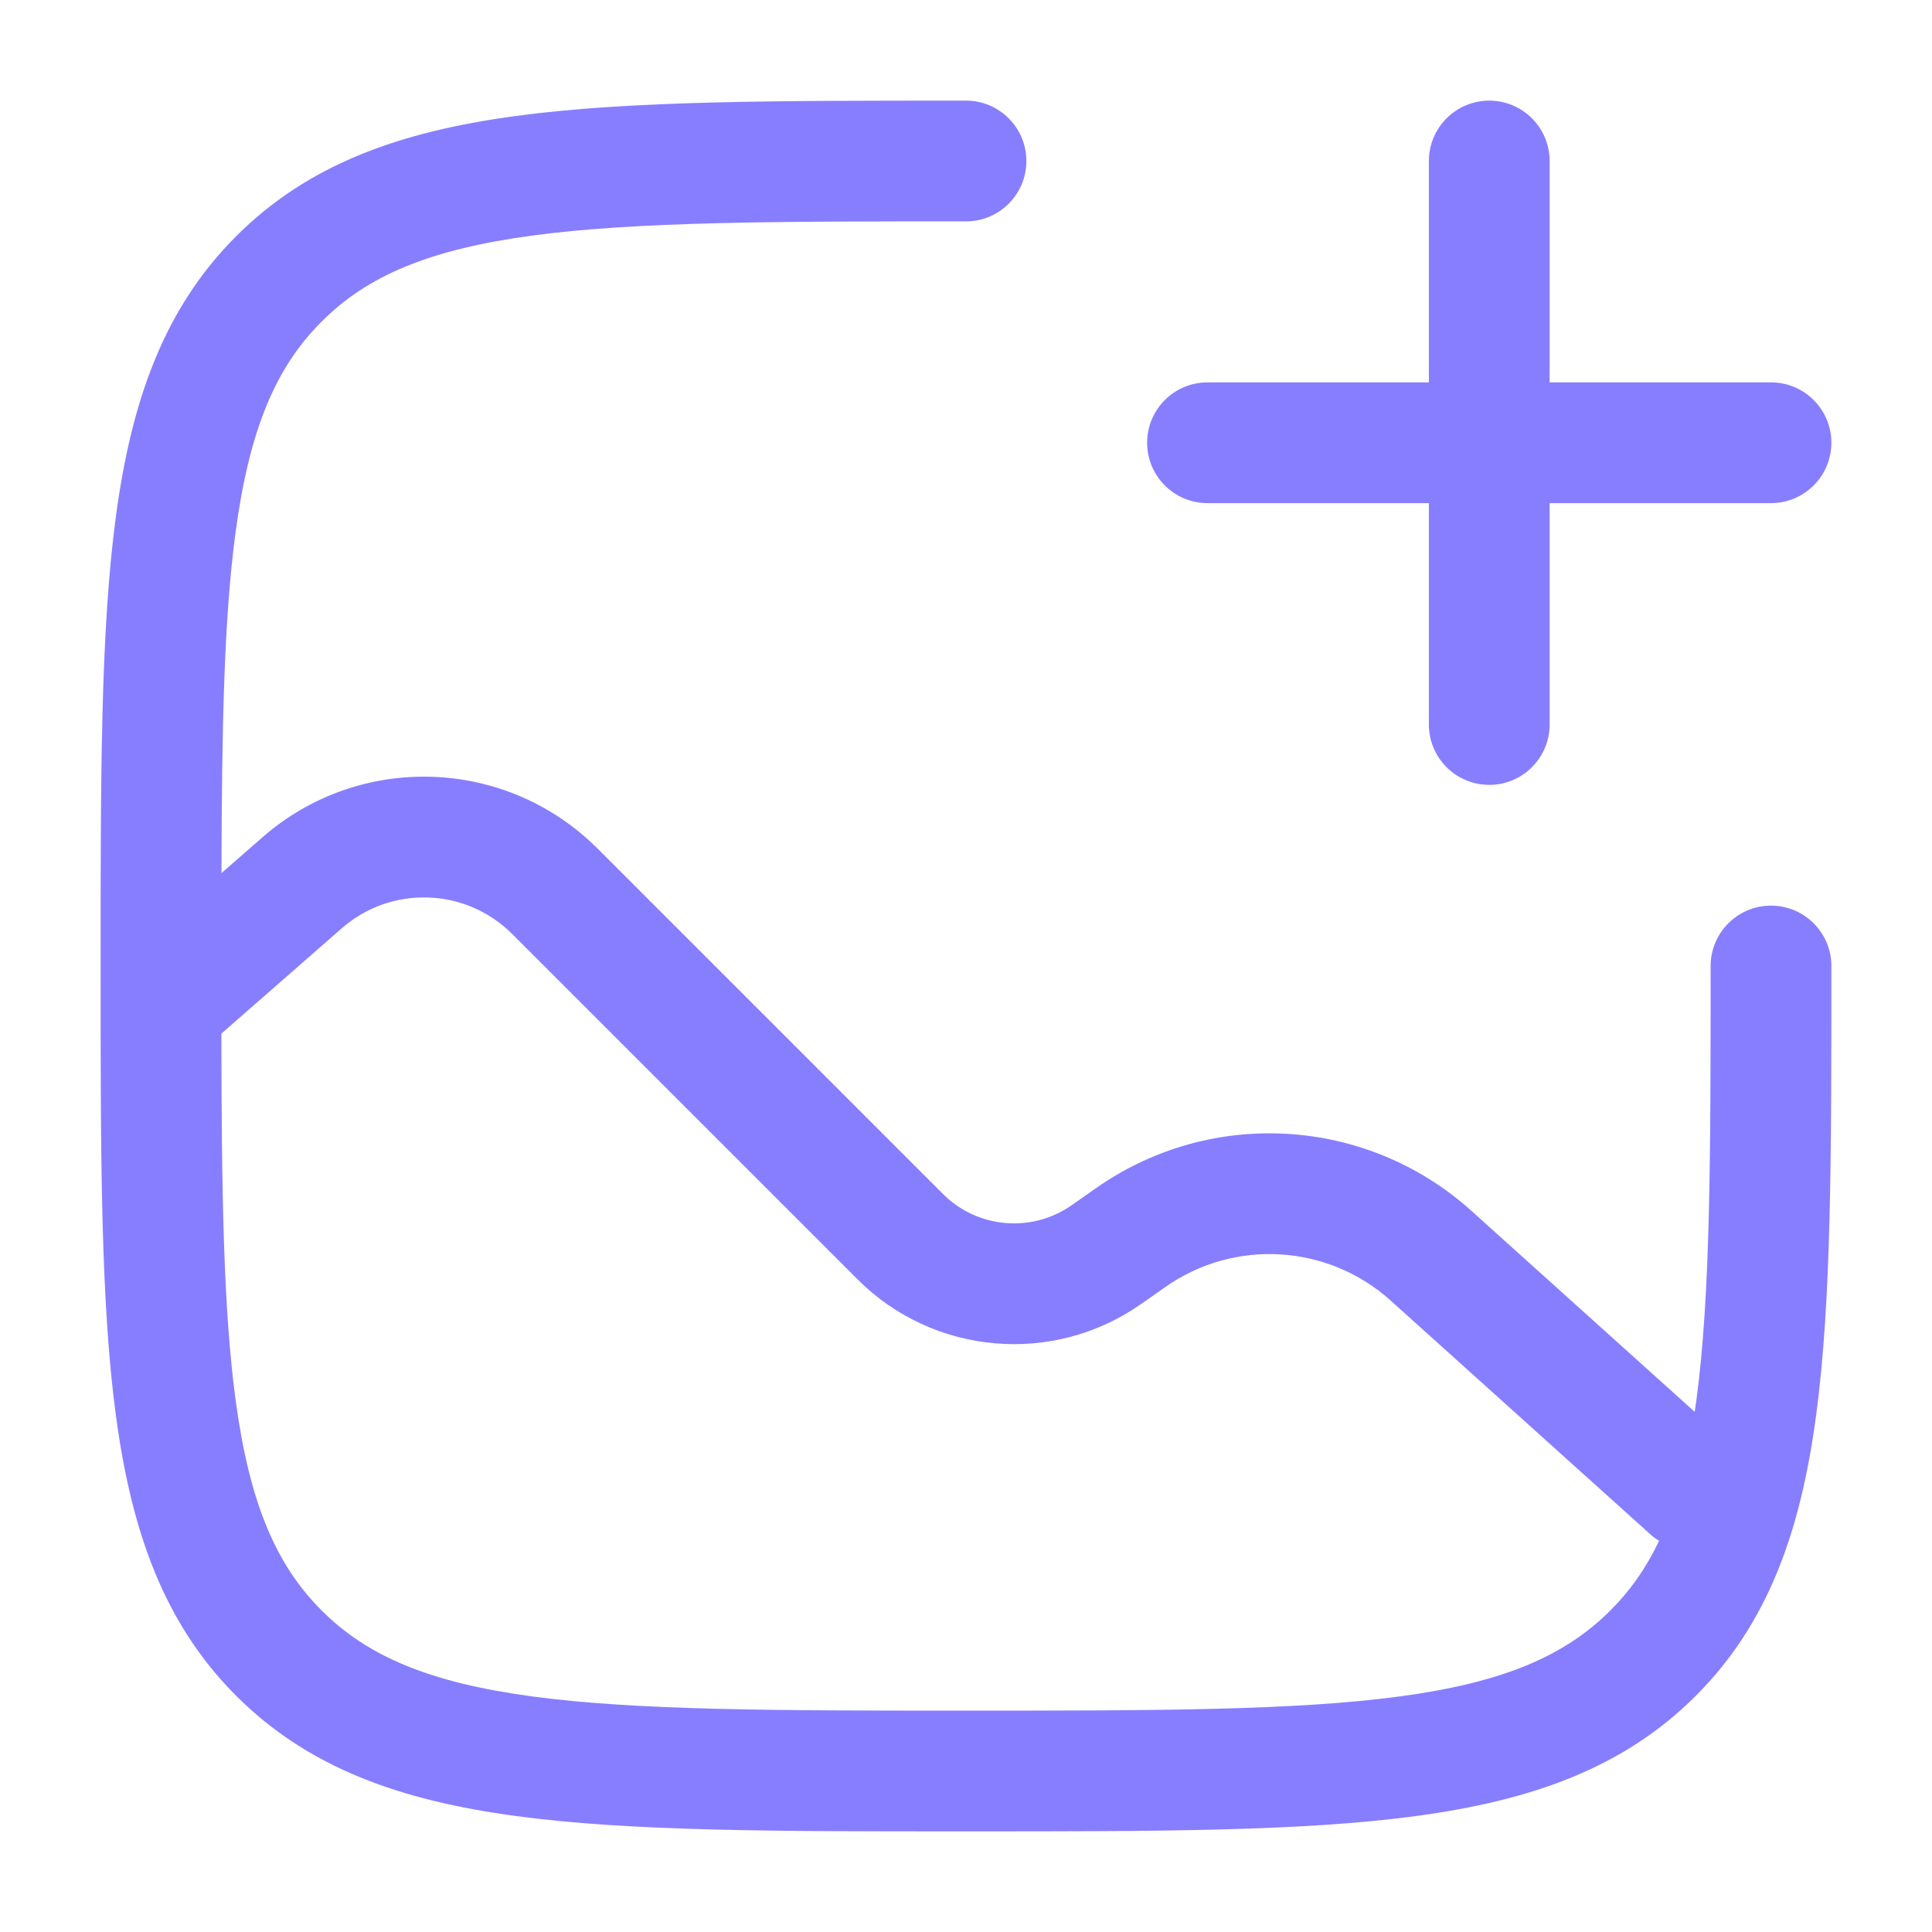
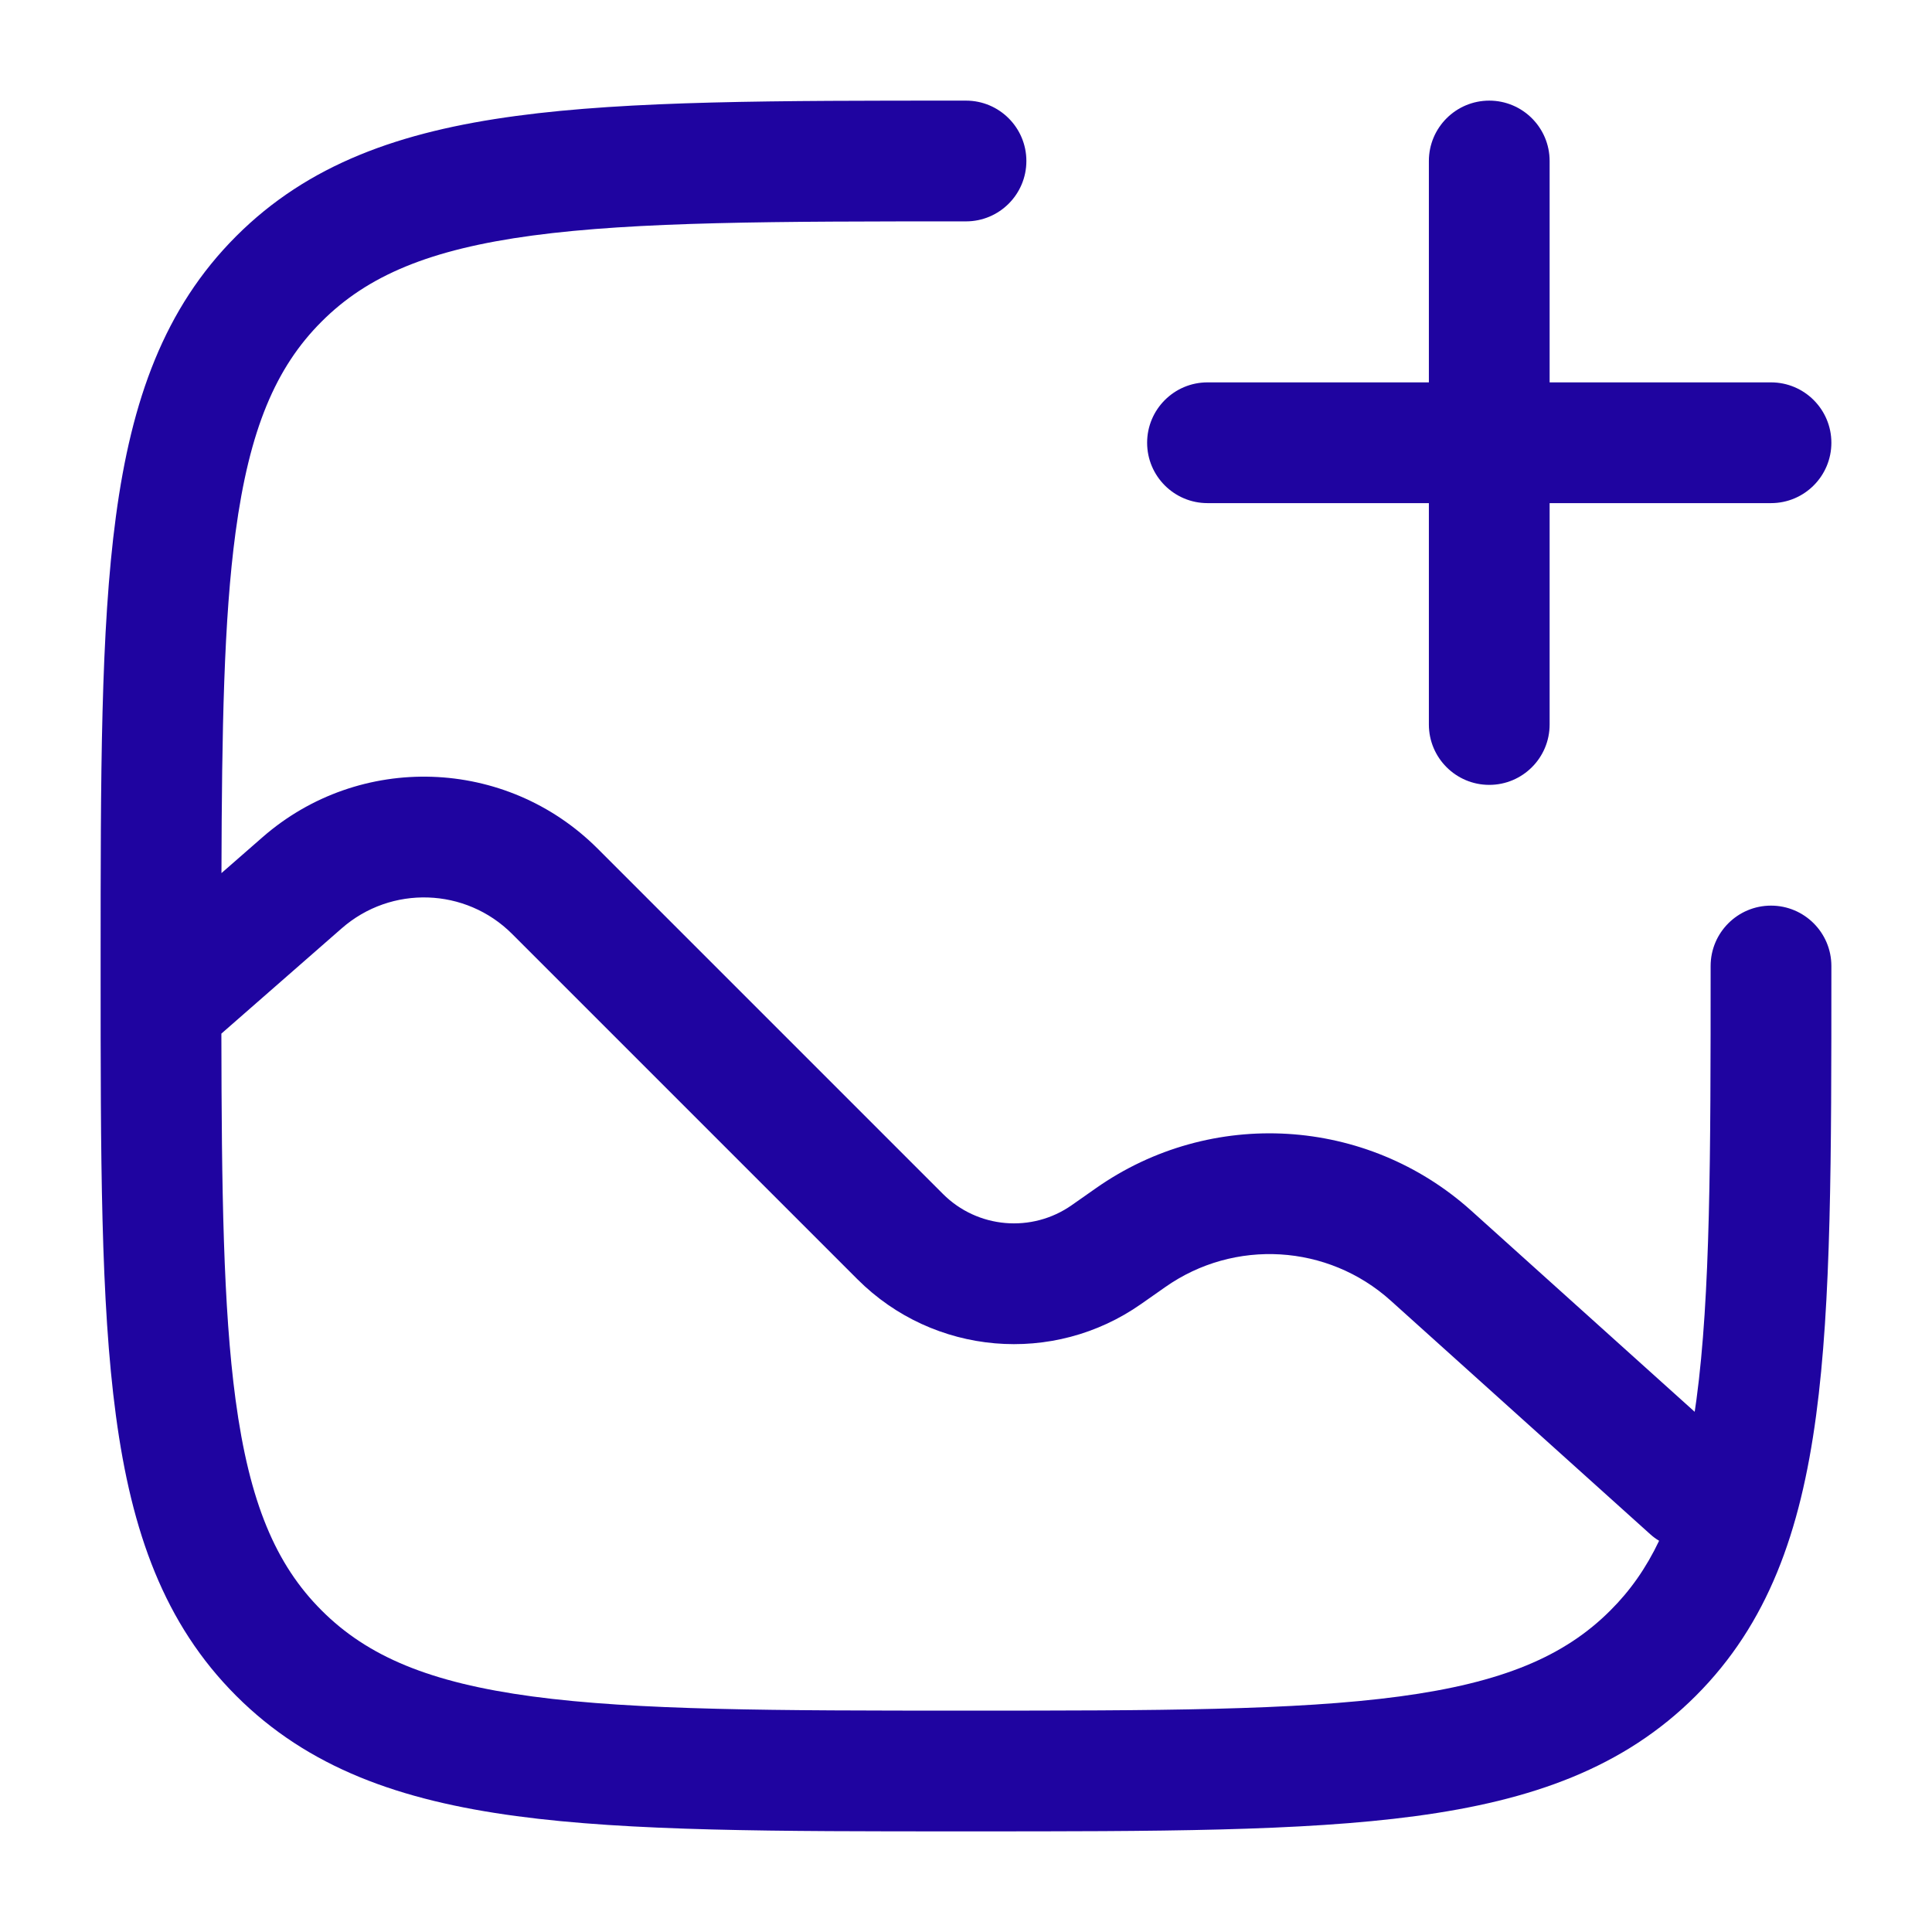
<svg xmlns="http://www.w3.org/2000/svg" width="24" height="24" viewBox="0 0 24 24" fill="none">
-   <path fill-rule="evenodd" clip-rule="evenodd" d="M18.5 1.25C18.914 1.25 19.25 1.586 19.25 2V4.75H22C22.414 4.75 22.75 5.086 22.75 5.5C22.75 5.914 22.414 6.25 22 6.25H19.25V9C19.25 9.414 18.914 9.75 18.5 9.75C18.086 9.75 17.75 9.414 17.75 9V6.25H15C14.586 6.25 14.25 5.914 14.25 5.5C14.25 5.086 14.586 4.75 15 4.75H17.75V2C17.75 1.586 18.086 1.25 18.5 1.25Z" fill="#877EFF" />
-   <path fill-rule="evenodd" clip-rule="evenodd" d="M12 1.25L11.943 1.25C9.634 1.25 7.825 1.25 6.414 1.44C4.969 1.634 3.829 2.039 2.934 2.934C2.039 3.829 1.634 4.969 1.44 6.414C1.25 7.825 1.25 9.634 1.25 11.943V12.057C1.25 14.366 1.25 16.175 1.44 17.586C1.634 19.031 2.039 20.171 2.934 21.066C3.829 21.961 4.969 22.366 6.414 22.56C7.825 22.75 9.634 22.75 11.943 22.75H12.057C14.366 22.75 16.175 22.75 17.586 22.56C19.031 22.366 20.171 21.961 21.066 21.066C21.961 20.171 22.366 19.031 22.56 17.586C22.75 16.175 22.75 14.366 22.75 12.057V12C22.75 11.586 22.414 11.25 22 11.25C21.586 11.25 21.25 11.586 21.25 12C21.25 14.378 21.248 16.086 21.074 17.386C21.067 17.438 21.06 17.488 21.052 17.538L18.278 15.041C16.979 13.872 15.044 13.755 13.613 14.761L13.315 14.97C12.818 15.319 12.142 15.261 11.713 14.831L7.423 10.541C6.287 9.406 4.466 9.345 3.258 10.403L2.751 10.846C2.756 9.054 2.781 7.693 2.926 6.614C3.098 5.335 3.425 4.564 3.995 3.995C4.564 3.425 5.335 3.098 6.614 2.926C7.914 2.752 9.622 2.75 12 2.75C12.414 2.75 12.75 2.414 12.75 2C12.75 1.586 12.414 1.25 12 1.25ZM2.926 17.386C3.098 18.665 3.425 19.436 3.995 20.005C4.564 20.575 5.335 20.902 6.614 21.074C7.914 21.248 9.622 21.25 12 21.25C14.378 21.25 16.087 21.248 17.386 21.074C18.665 20.902 19.436 20.575 20.005 20.005C20.249 19.762 20.448 19.481 20.61 19.14C20.571 19.117 20.533 19.089 20.498 19.057L17.275 16.156C16.495 15.454 15.334 15.385 14.476 15.988L14.178 16.197C13.084 16.966 11.597 16.837 10.652 15.892L6.362 11.602C5.785 11.025 4.86 10.994 4.245 11.532L2.75 12.84C2.753 14.788 2.773 16.245 2.926 17.386Z" fill="#877EFF" />
+   <path fill-rule="evenodd" clip-rule="evenodd" d="M18.5 1.25C18.914 1.25 19.25 1.586 19.25 2V4.75H22C22.414 4.75 22.75 5.086 22.75 5.5C22.75 5.914 22.414 6.25 22 6.25H19.25V9C19.25 9.414 18.914 9.75 18.5 9.75C18.086 9.75 17.75 9.414 17.75 9V6.25H15C14.586 6.25 14.25 5.914 14.25 5.5C14.25 5.086 14.586 4.75 15 4.75H17.75V2C17.75 1.586 18.086 1.25 18.5 1.25Z" fill="#1f04a0" />
+   <path fill-rule="evenodd" clip-rule="evenodd" d="M12 1.25L11.943 1.25C9.634 1.25 7.825 1.25 6.414 1.44C4.969 1.634 3.829 2.039 2.934 2.934C2.039 3.829 1.634 4.969 1.44 6.414C1.25 7.825 1.25 9.634 1.25 11.943V12.057C1.25 14.366 1.25 16.175 1.44 17.586C1.634 19.031 2.039 20.171 2.934 21.066C3.829 21.961 4.969 22.366 6.414 22.56C7.825 22.75 9.634 22.75 11.943 22.75H12.057C14.366 22.75 16.175 22.75 17.586 22.56C19.031 22.366 20.171 21.961 21.066 21.066C21.961 20.171 22.366 19.031 22.56 17.586C22.75 16.175 22.75 14.366 22.75 12.057V12C22.75 11.586 22.414 11.25 22 11.25C21.586 11.25 21.25 11.586 21.25 12C21.25 14.378 21.248 16.086 21.074 17.386C21.067 17.438 21.06 17.488 21.052 17.538L18.278 15.041C16.979 13.872 15.044 13.755 13.613 14.761L13.315 14.97C12.818 15.319 12.142 15.261 11.713 14.831L7.423 10.541C6.287 9.406 4.466 9.345 3.258 10.403L2.751 10.846C2.756 9.054 2.781 7.693 2.926 6.614C3.098 5.335 3.425 4.564 3.995 3.995C4.564 3.425 5.335 3.098 6.614 2.926C7.914 2.752 9.622 2.75 12 2.75C12.414 2.75 12.75 2.414 12.75 2C12.75 1.586 12.414 1.25 12 1.25ZM2.926 17.386C3.098 18.665 3.425 19.436 3.995 20.005C4.564 20.575 5.335 20.902 6.614 21.074C7.914 21.248 9.622 21.25 12 21.25C14.378 21.25 16.087 21.248 17.386 21.074C18.665 20.902 19.436 20.575 20.005 20.005C20.249 19.762 20.448 19.481 20.61 19.14C20.571 19.117 20.533 19.089 20.498 19.057L17.275 16.156C16.495 15.454 15.334 15.385 14.476 15.988L14.178 16.197C13.084 16.966 11.597 16.837 10.652 15.892L6.362 11.602C5.785 11.025 4.86 10.994 4.245 11.532L2.75 12.84C2.753 14.788 2.773 16.245 2.926 17.386Z" fill="#1f04a0" />
</svg>
